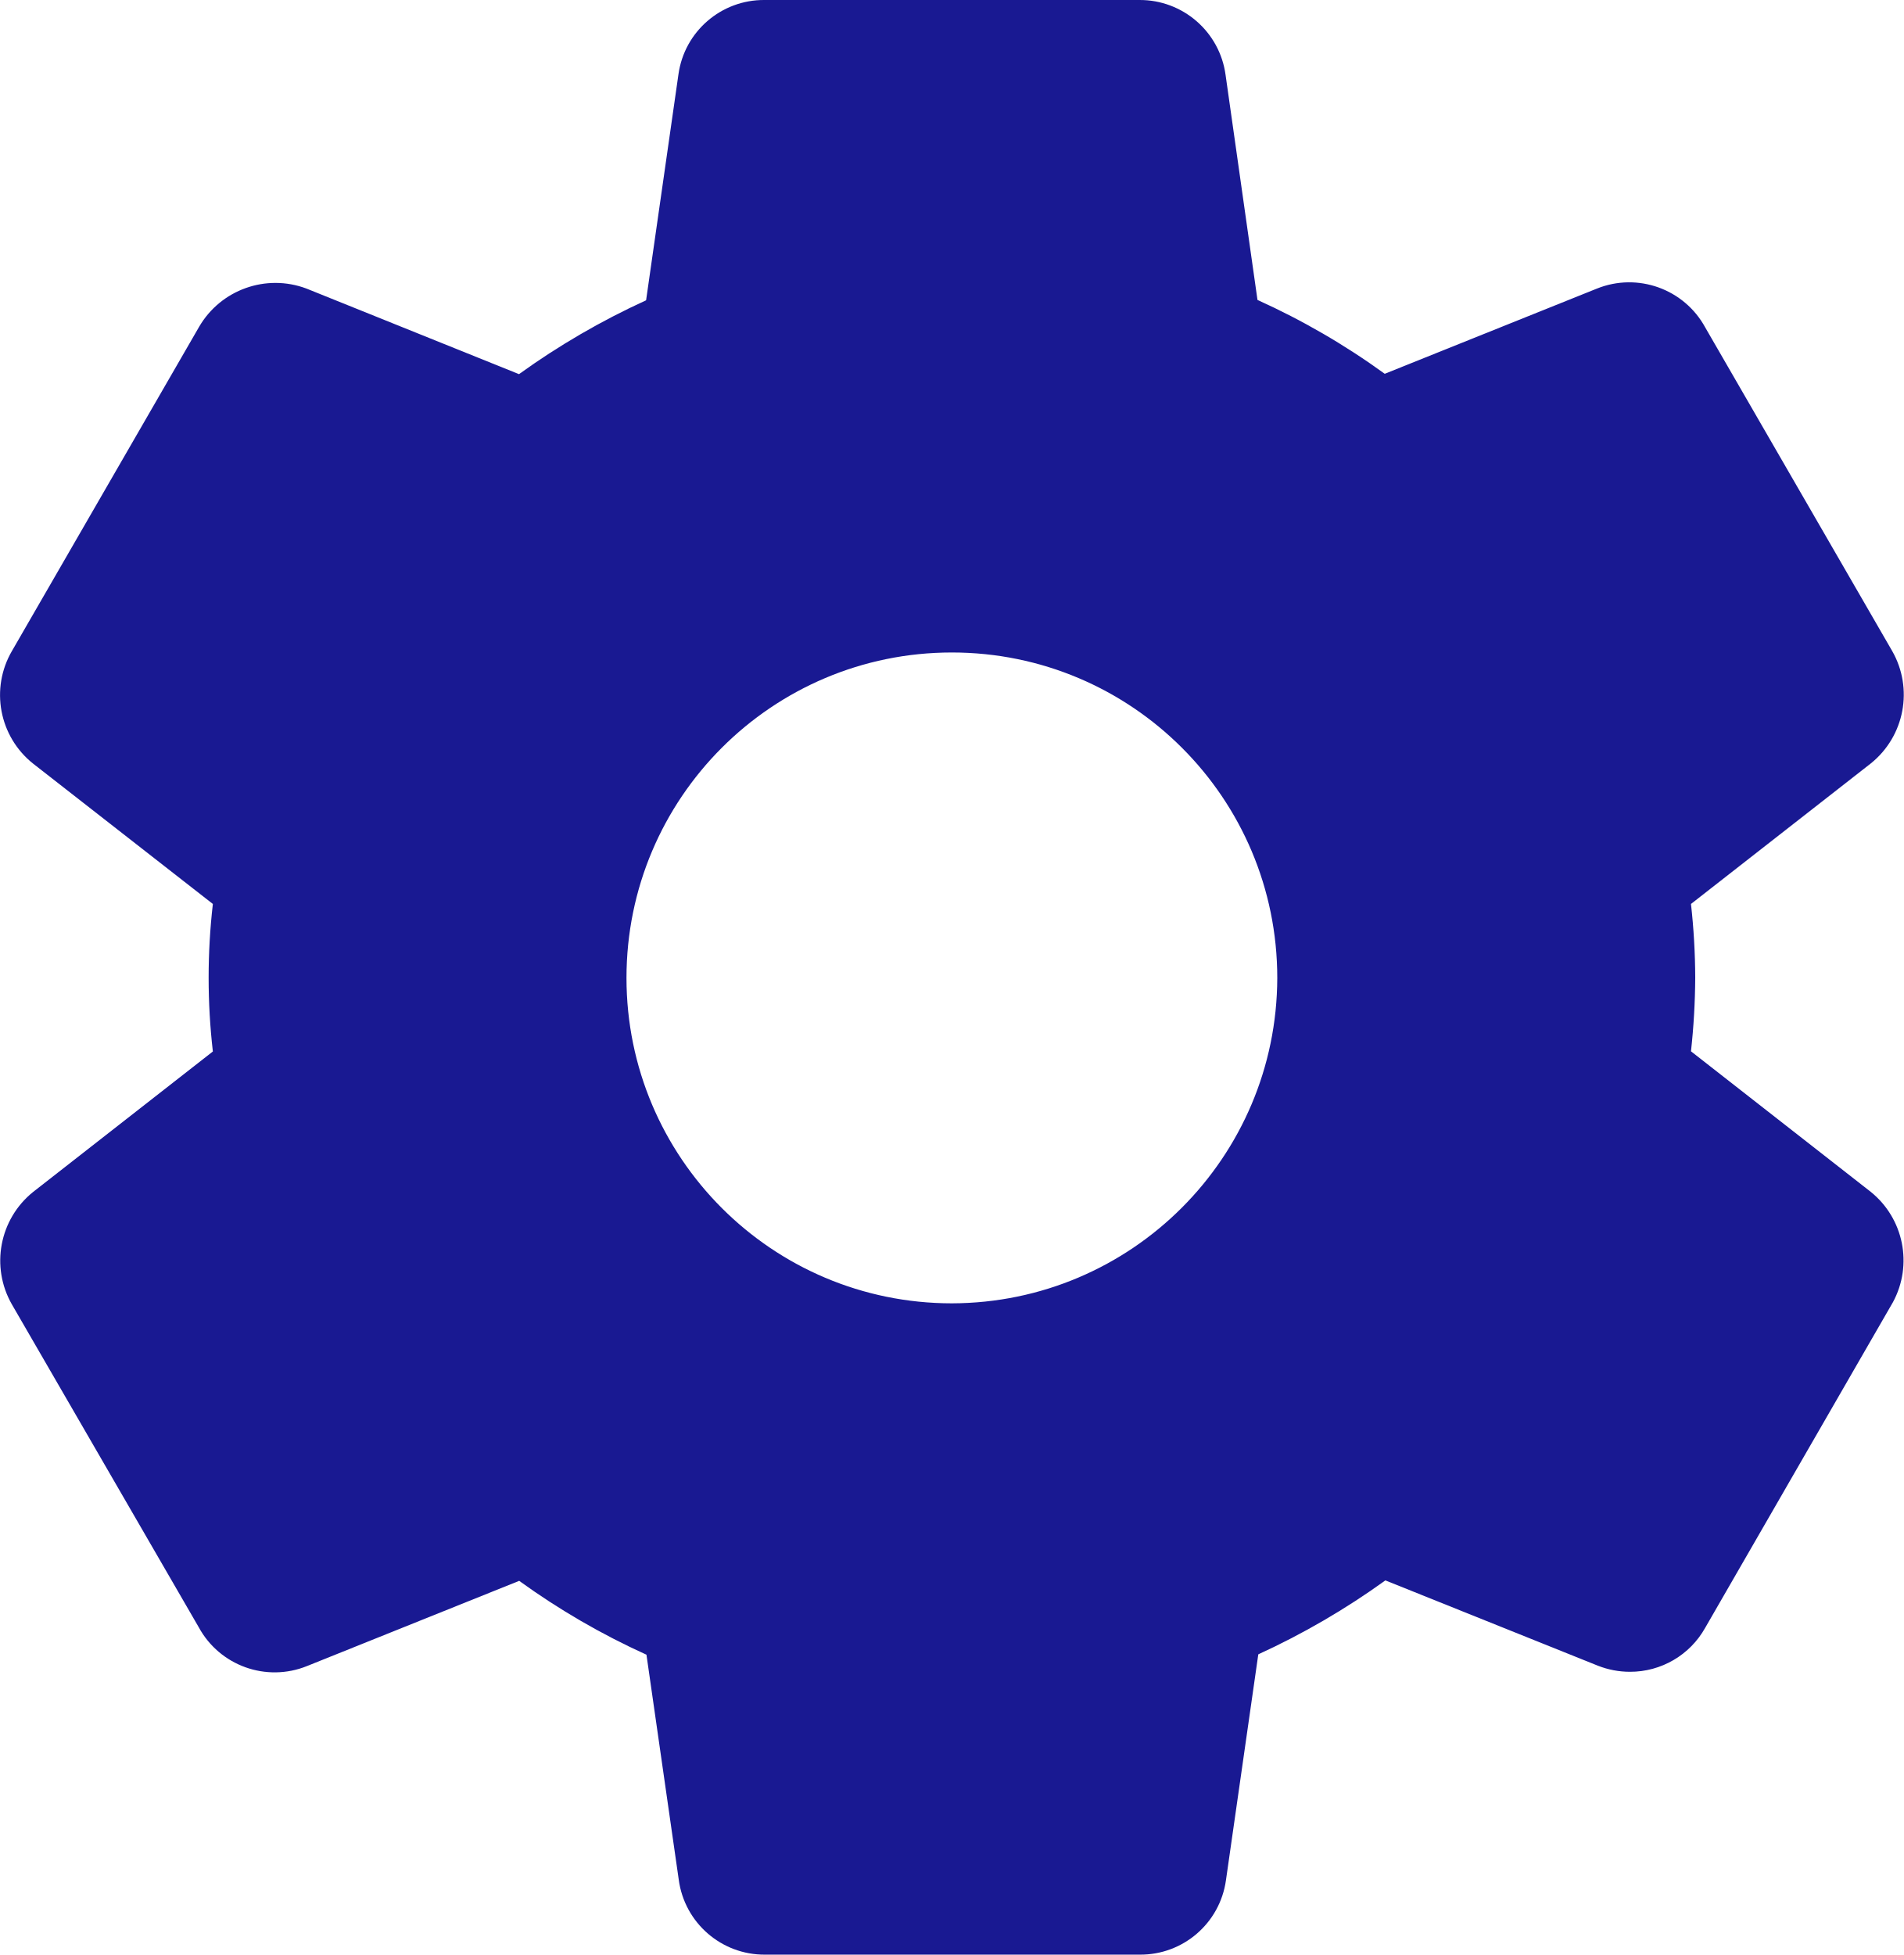
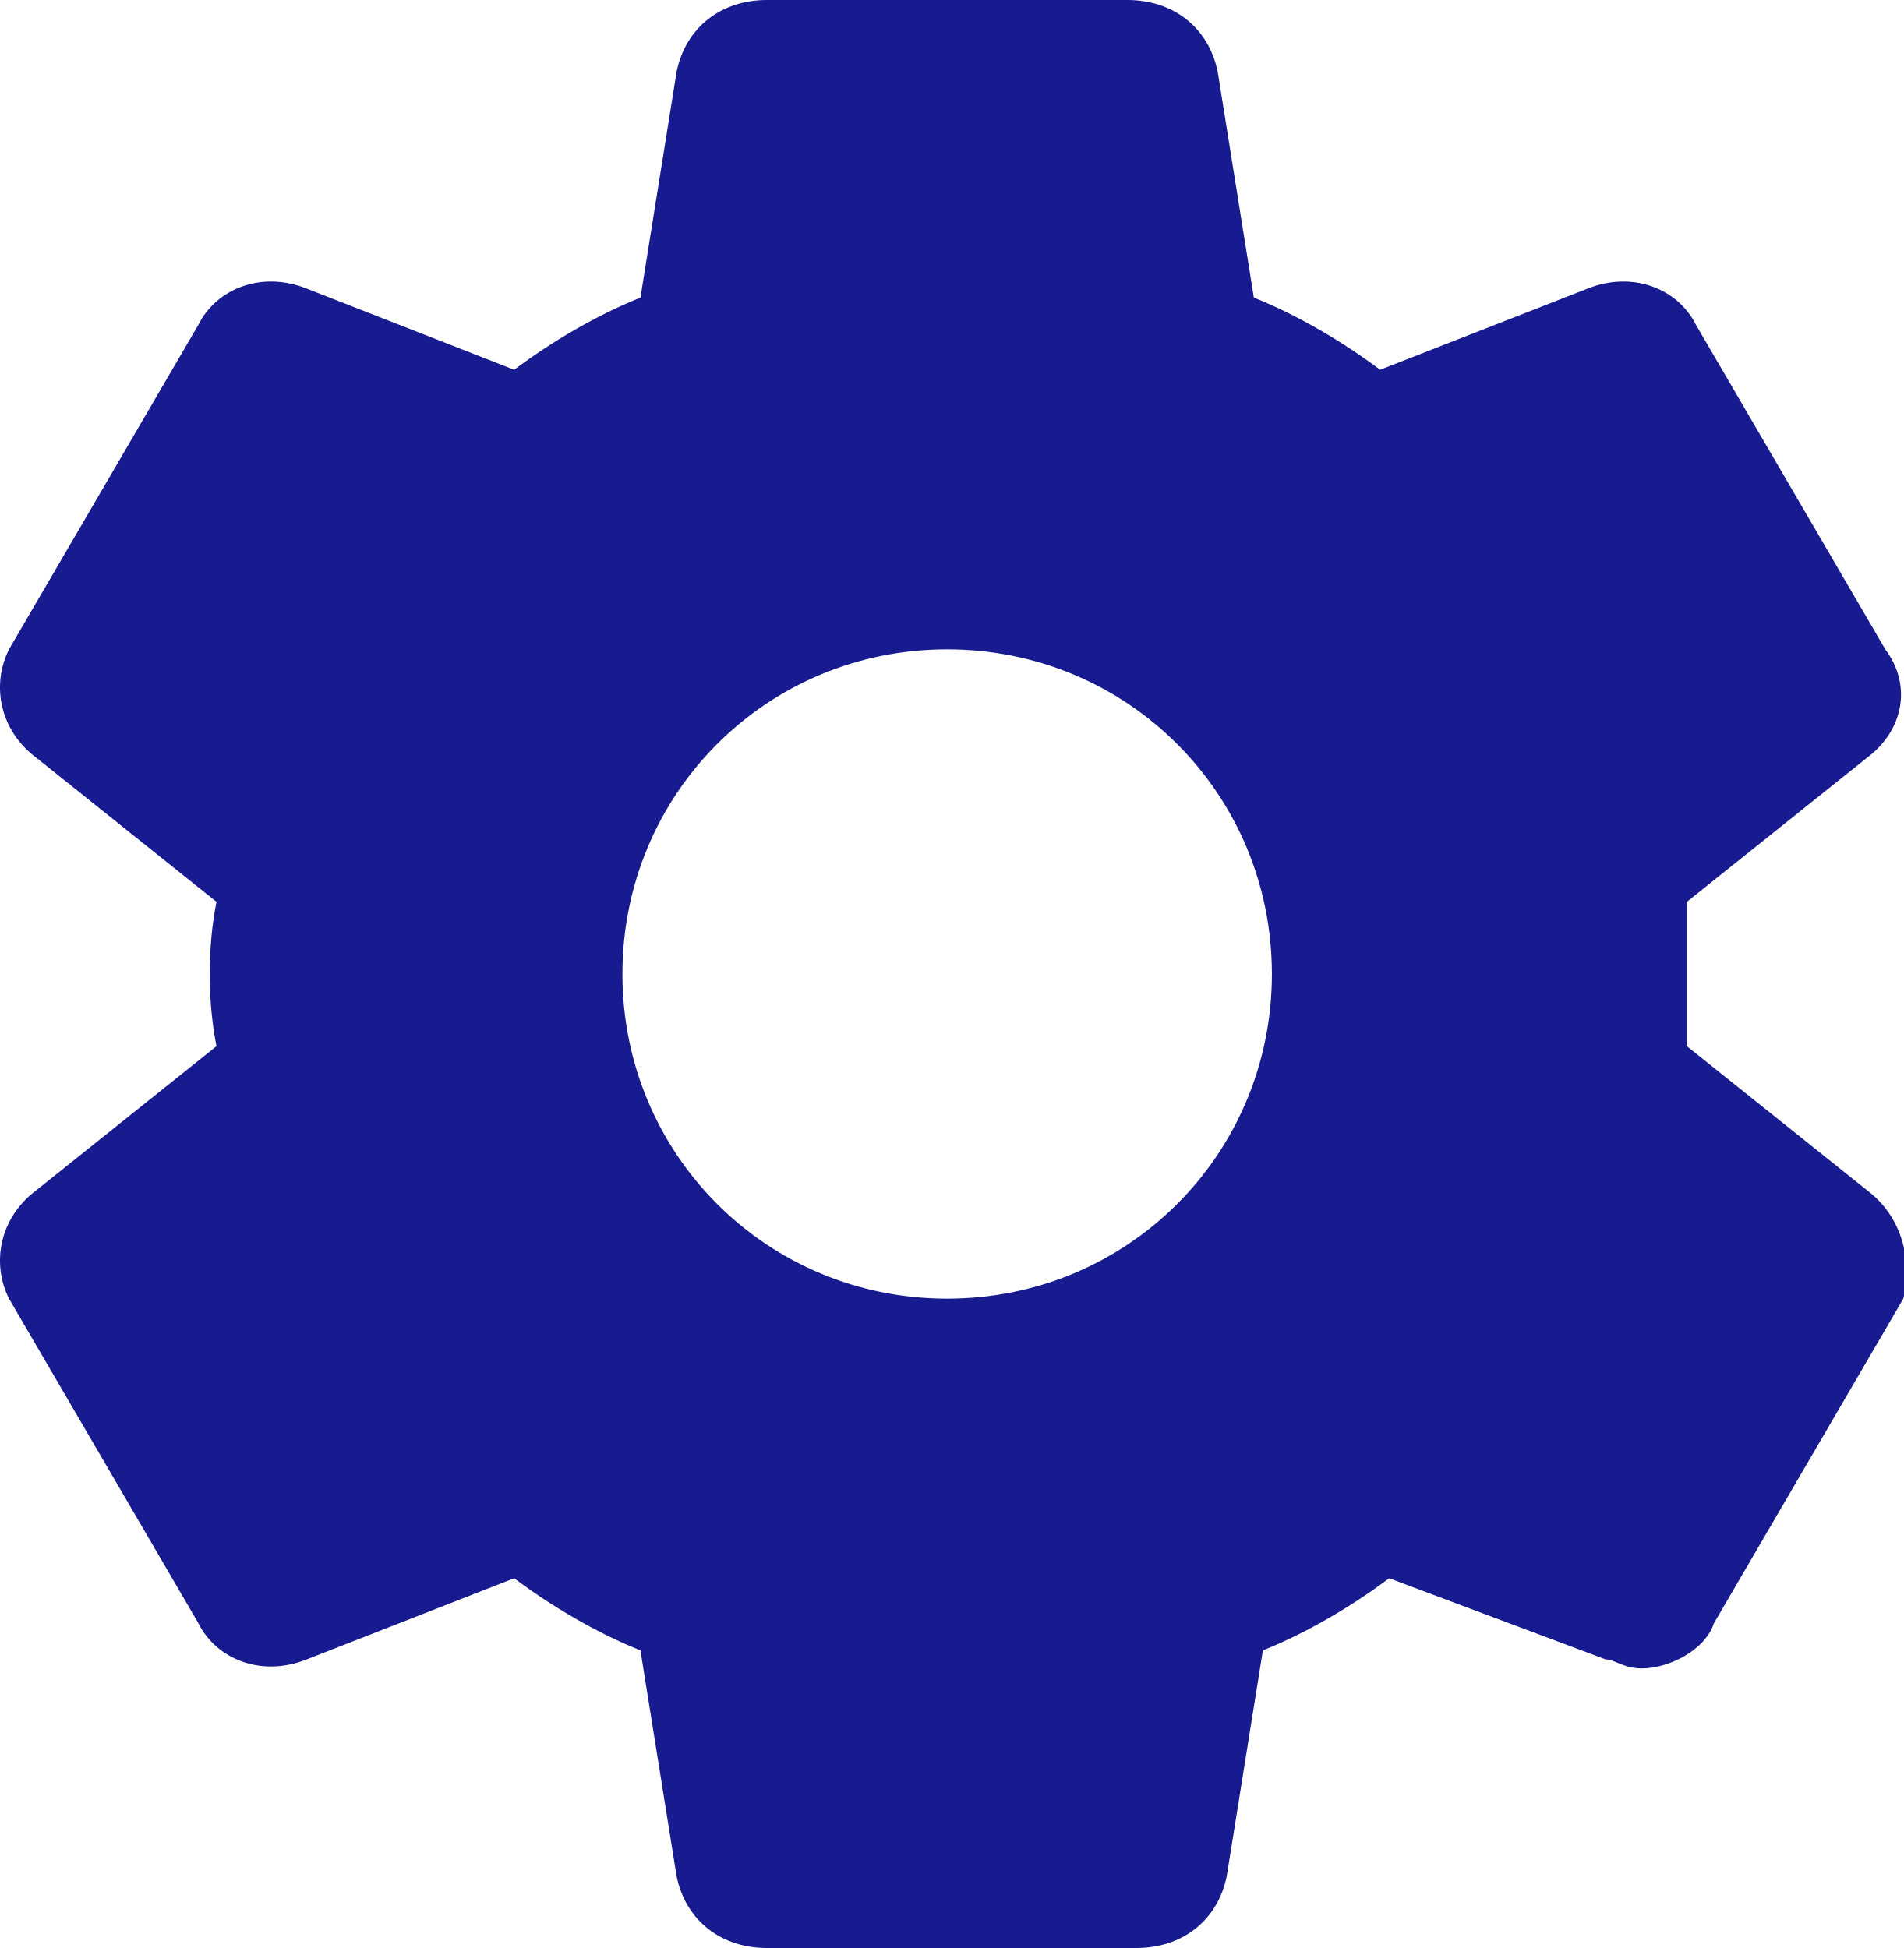
- <svg xmlns="http://www.w3.org/2000/svg" width="21.061" height="21.627" viewBox="0 0 21.061 21.627">
-   <g id="settings_1_" data-name="settings (1)" transform="translate(-6.71)">
-     <g id="Group_501" data-name="Group 501" transform="translate(6.71)">
-       <path id="Path_391" data-name="Path 391" d="M27.406,13.184l-1.988-1.554a7.827,7.827,0,0,0,.047-.816A7.59,7.59,0,0,0,25.418,10l1.99-1.555A.975.975,0,0,0,27.643,7.2L25.576,3.623a.958.958,0,0,0-1.2-.43l-2.346.942a8.042,8.042,0,0,0-1.408-.817L20.269.829A.957.957,0,0,0,19.314,0H15.169a.954.954,0,0,0-.953.822l-.358,2.5a8.291,8.291,0,0,0-1.406.817L10.1,3.192a.977.977,0,0,0-1.187.423L6.843,7.2a.969.969,0,0,0,.234,1.248L9.065,10a7.13,7.13,0,0,0,0,1.632l-1.99,1.555a.975.975,0,0,0-.234,1.242L8.908,18a.956.956,0,0,0,1.2.43l2.346-.942a8.113,8.113,0,0,0,1.408.817l.357,2.487a.956.956,0,0,0,.955.831h4.145a.955.955,0,0,0,.954-.822l.358-2.5a8.329,8.329,0,0,0,1.406-.818l2.352.944a.968.968,0,0,0,.353.067.951.951,0,0,0,.834-.488l2.076-3.6A.973.973,0,0,0,27.406,13.184ZM17.241,14.418a3.6,3.6,0,1,1,3.6-3.6A3.608,3.608,0,0,1,17.241,14.418Z" transform="translate(-6.71 0)" fill="#191992" />
+ <svg xmlns="http://www.w3.org/2000/svg" version="1.1" id="Layer_1" x="0px" y="0px" viewBox="0 0 21.1 21.6" style="enable-background:new 0 0 21.1 21.6;" xml:space="preserve">
+   <style type="text/css">
+ 	.st0{fill:#181A90;}
+ </style>
+   <g id="settings_1_" transform="translate(-6.71)">
+     <g id="Group_501" transform="translate(6.71)">
+       <path id="Path_391" class="st0" d="M20.7,13.2l-2-1.6c0-0.3,0-0.5,0-0.8c0-0.3,0-0.5,0-0.8l2-1.6c0.4-0.3,0.5-0.8,0.2-1.2    l-2.1-3.6c-0.2-0.4-0.7-0.6-1.2-0.4l-2.3,0.9c-0.4-0.3-0.9-0.6-1.4-0.8l-0.4-2.5c-0.1-0.5-0.5-0.8-1-0.8H8.5C8,0,7.6,0.3,7.5,0.8    L7.1,3.3c-0.5,0.2-1,0.5-1.4,0.8L3.4,3.2C2.9,3,2.4,3.2,2.2,3.6L0.1,7.2C-0.1,7.6,0,8.1,0.4,8.4l2,1.6c-0.1,0.5-0.1,1.1,0,1.6    l-2,1.6C0,13.5-0.1,14,0.1,14.4L2.2,18c0.2,0.4,0.7,0.6,1.2,0.4l2.3-0.9c0.4,0.3,0.9,0.6,1.4,0.8l0.4,2.5c0.1,0.5,0.5,0.8,1,0.8    h4.1c0.5,0,0.9-0.3,1-0.8l0.4-2.5c0.5-0.2,1-0.5,1.4-0.8l2.4,0.9c0.1,0,0.2,0.1,0.4,0.1c0.3,0,0.7-0.2,0.8-0.5l2.1-3.6    C21.2,14,21.1,13.5,20.7,13.2z M10.5,14.4c-2,0-3.6-1.6-3.6-3.6s1.6-3.6,3.6-3.6s3.6,1.6,3.6,3.6C14.1,12.8,12.5,14.4,10.5,14.4z" />
    </g>
  </g>
</svg>
